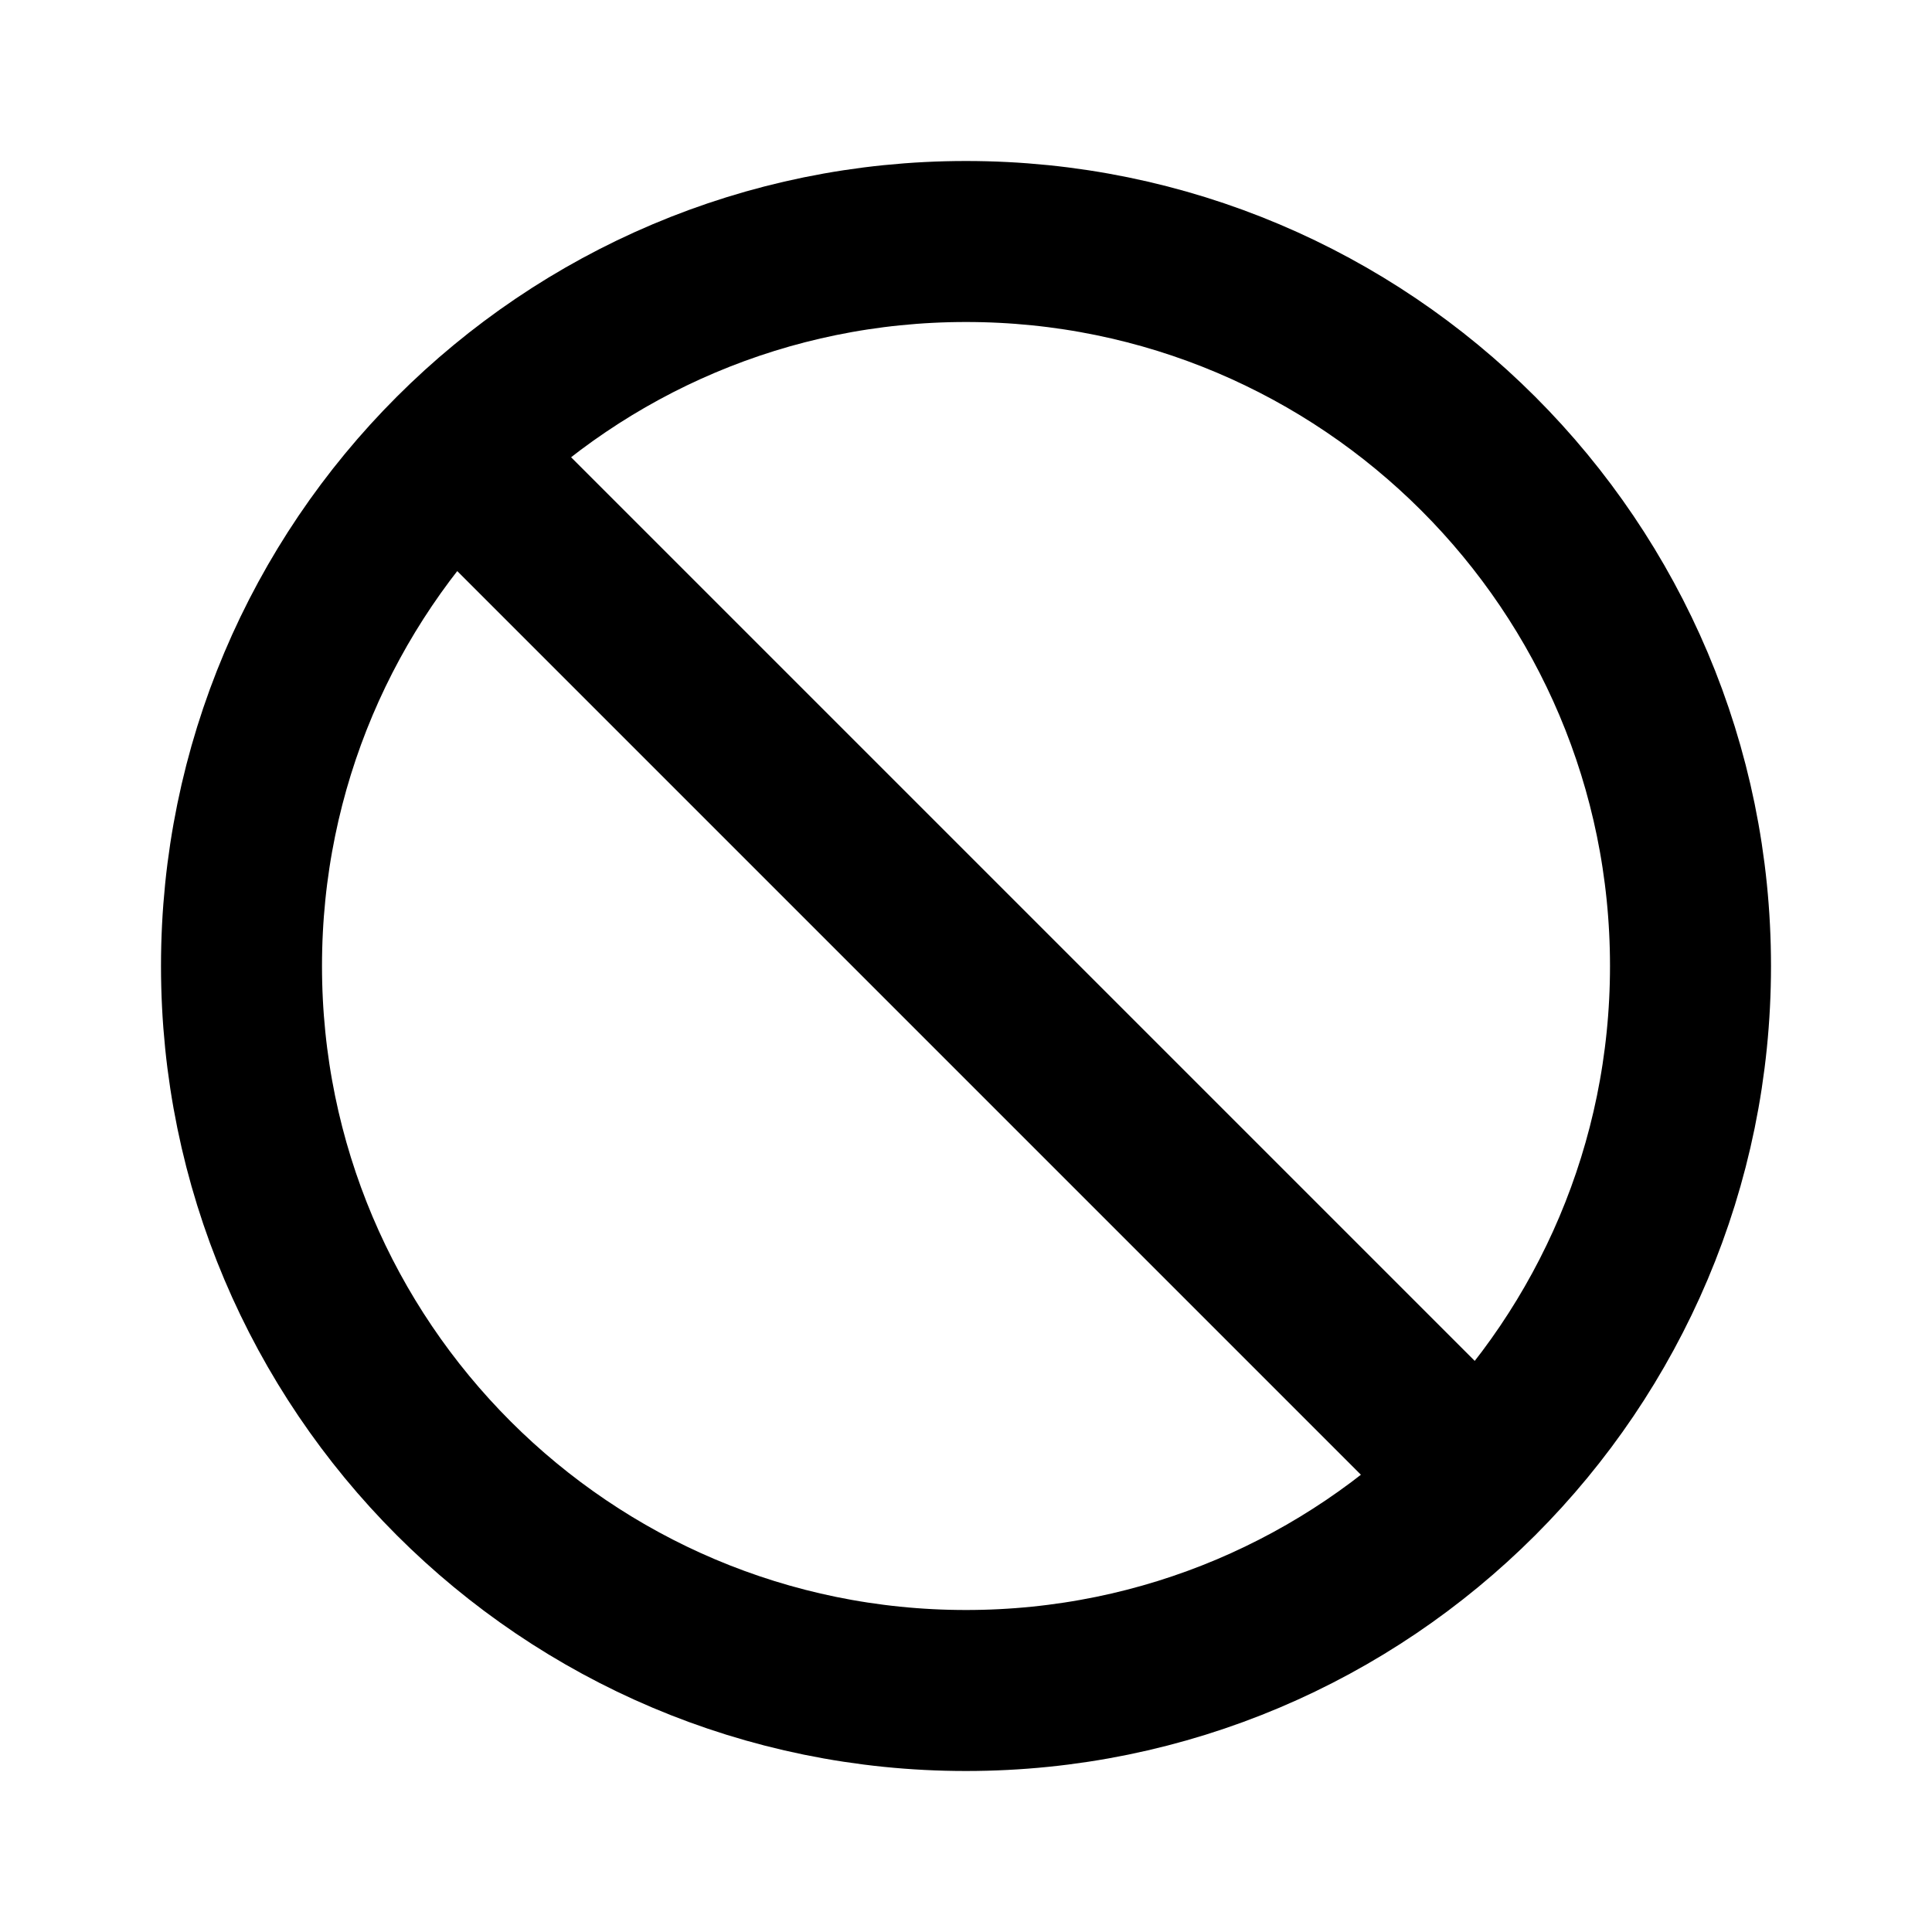
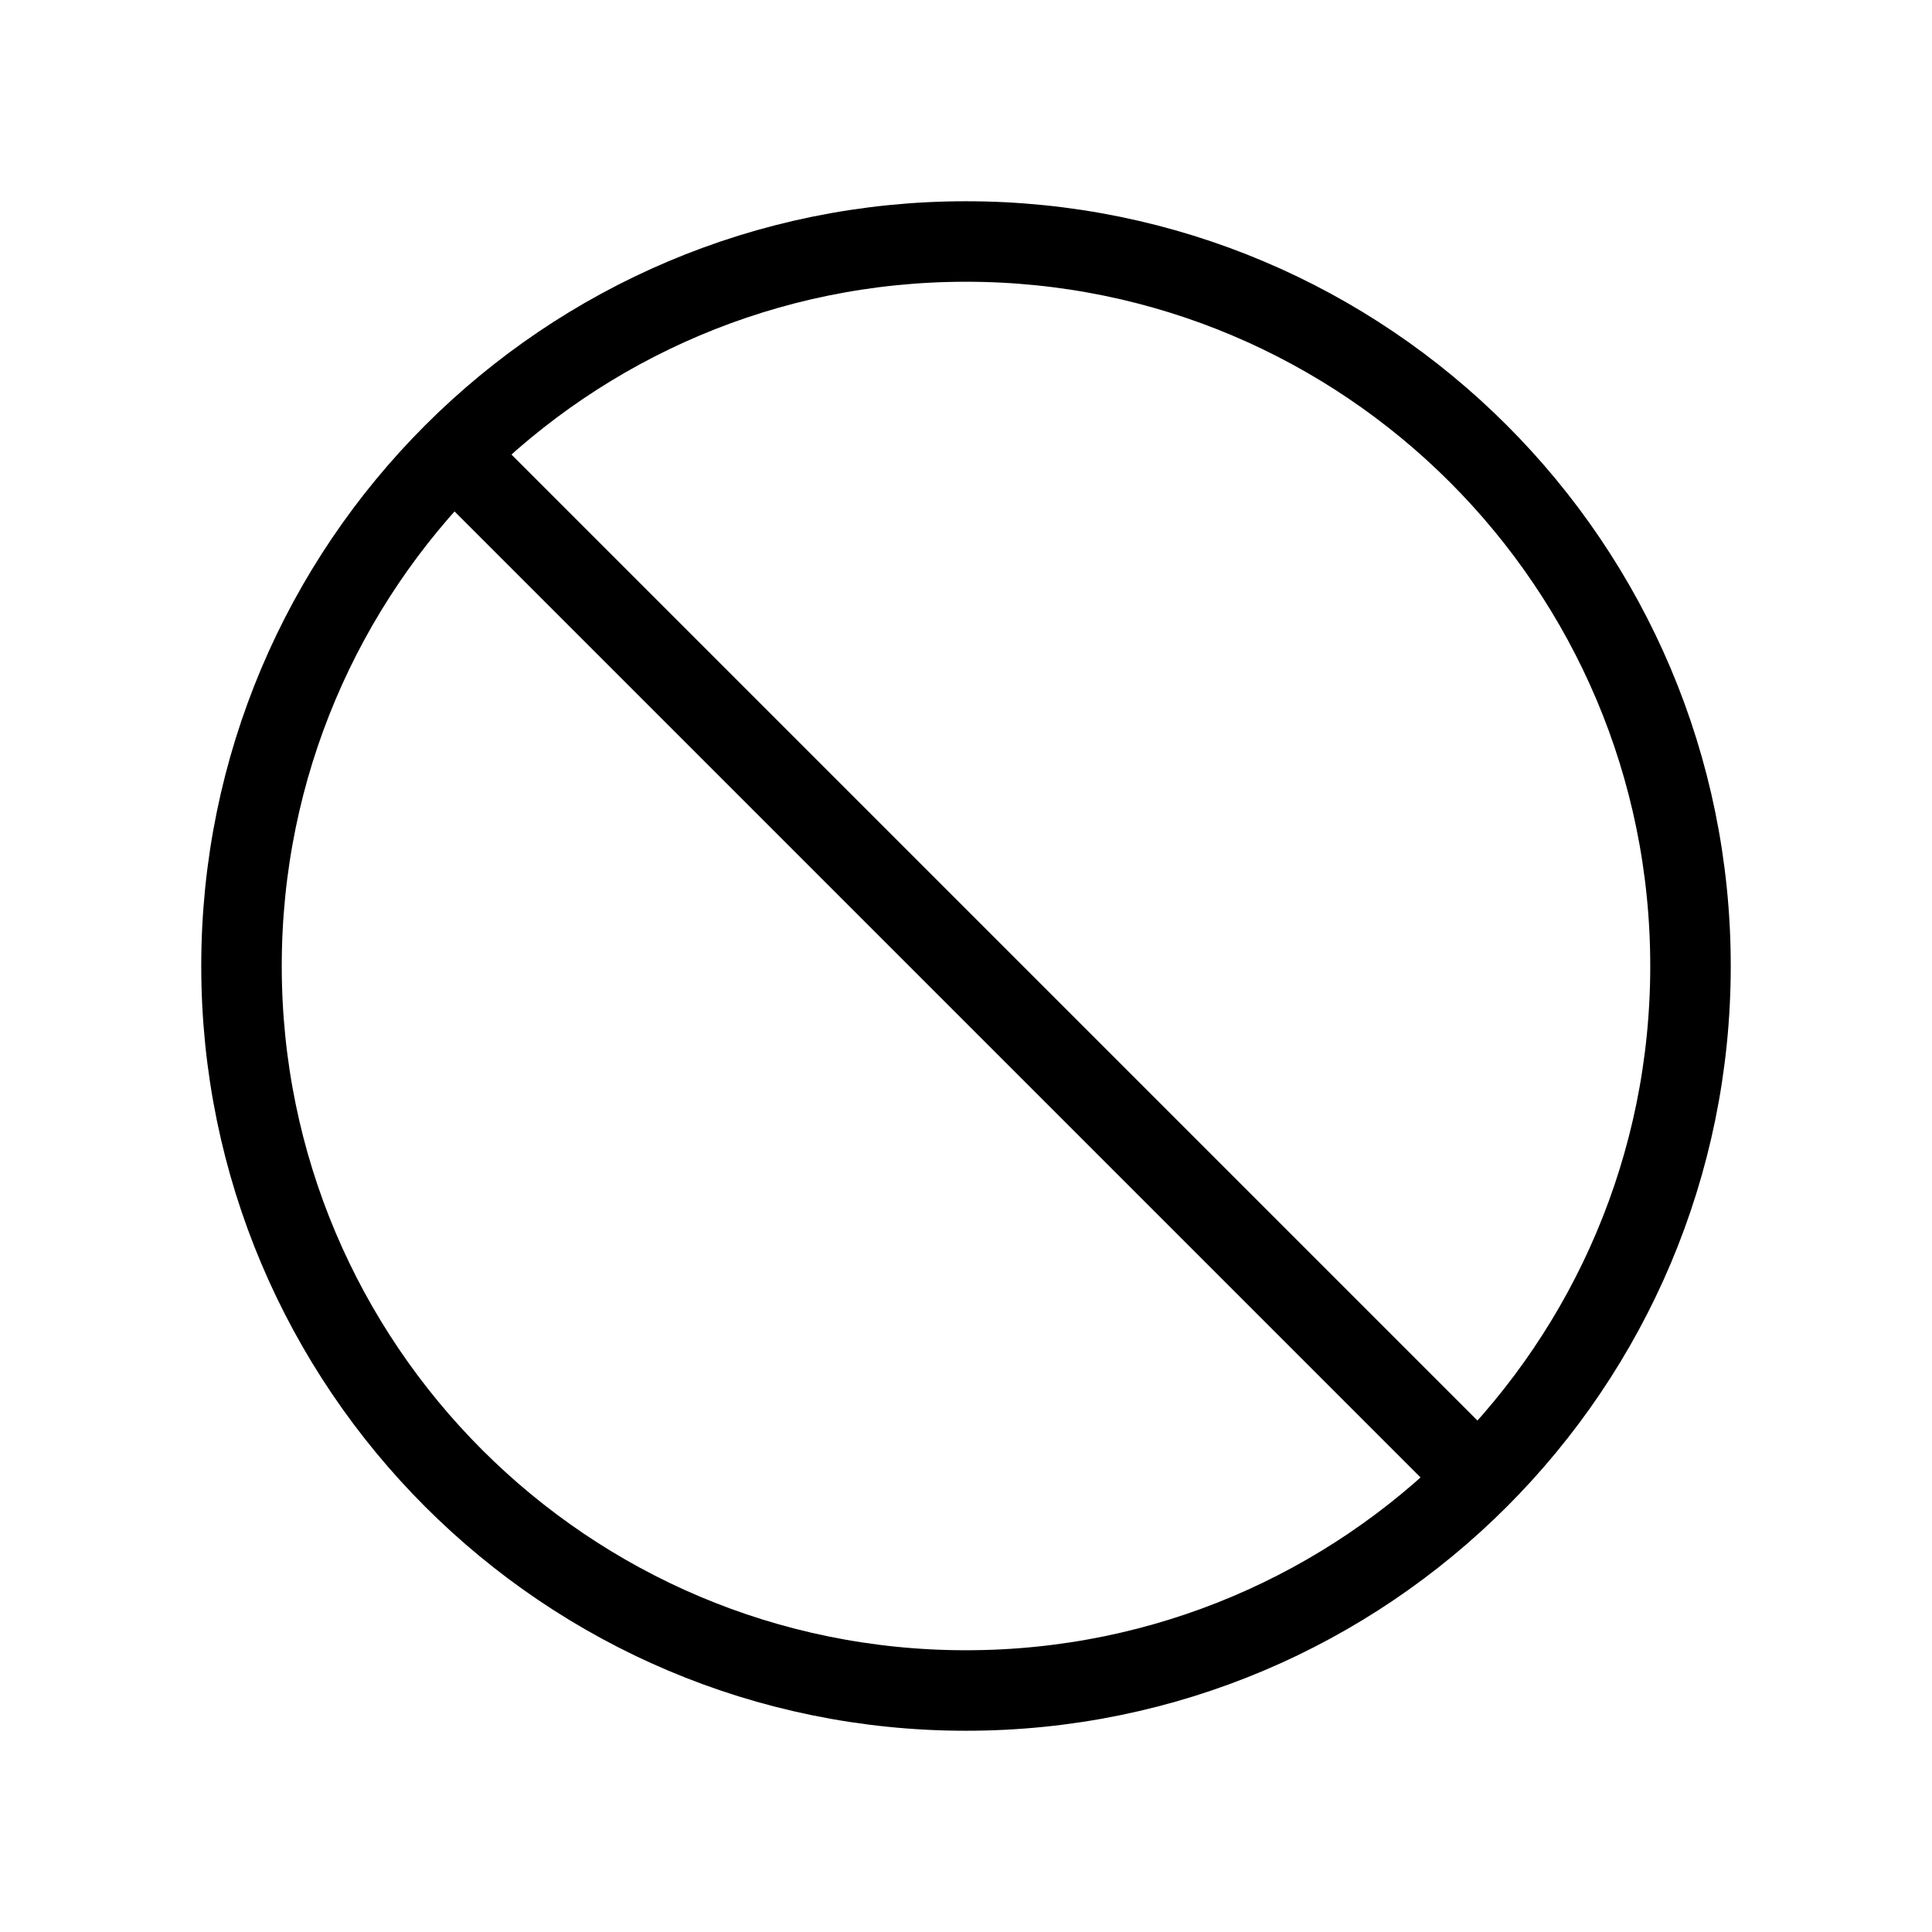
<svg xmlns="http://www.w3.org/2000/svg" width="24" height="24" viewBox="0 0 24 24" fill="none">
-   <path d="M5.75 5.75L18.25 18.25M12 21C7.029 21 3 16.971 3 12C3 7.029 7.029 3 12 3C16.971 3 21 7.029 21 12C21 16.971 16.971 21 12 21Z" stroke="black" stroke-width="2" stroke-linecap="round" stroke-linejoin="round" />
+   <path d="M5.75 5.75L18.25 18.25M12 21C7.029 21 3 16.971 3 12C3 7.029 7.029 3 12 3C16.971 3 21 7.029 21 12C21 16.971 16.971 21 12 21Z" stroke="black" strokeWidth="2" strokeLinecap="round" strokeLinejoin="round" />
</svg>
